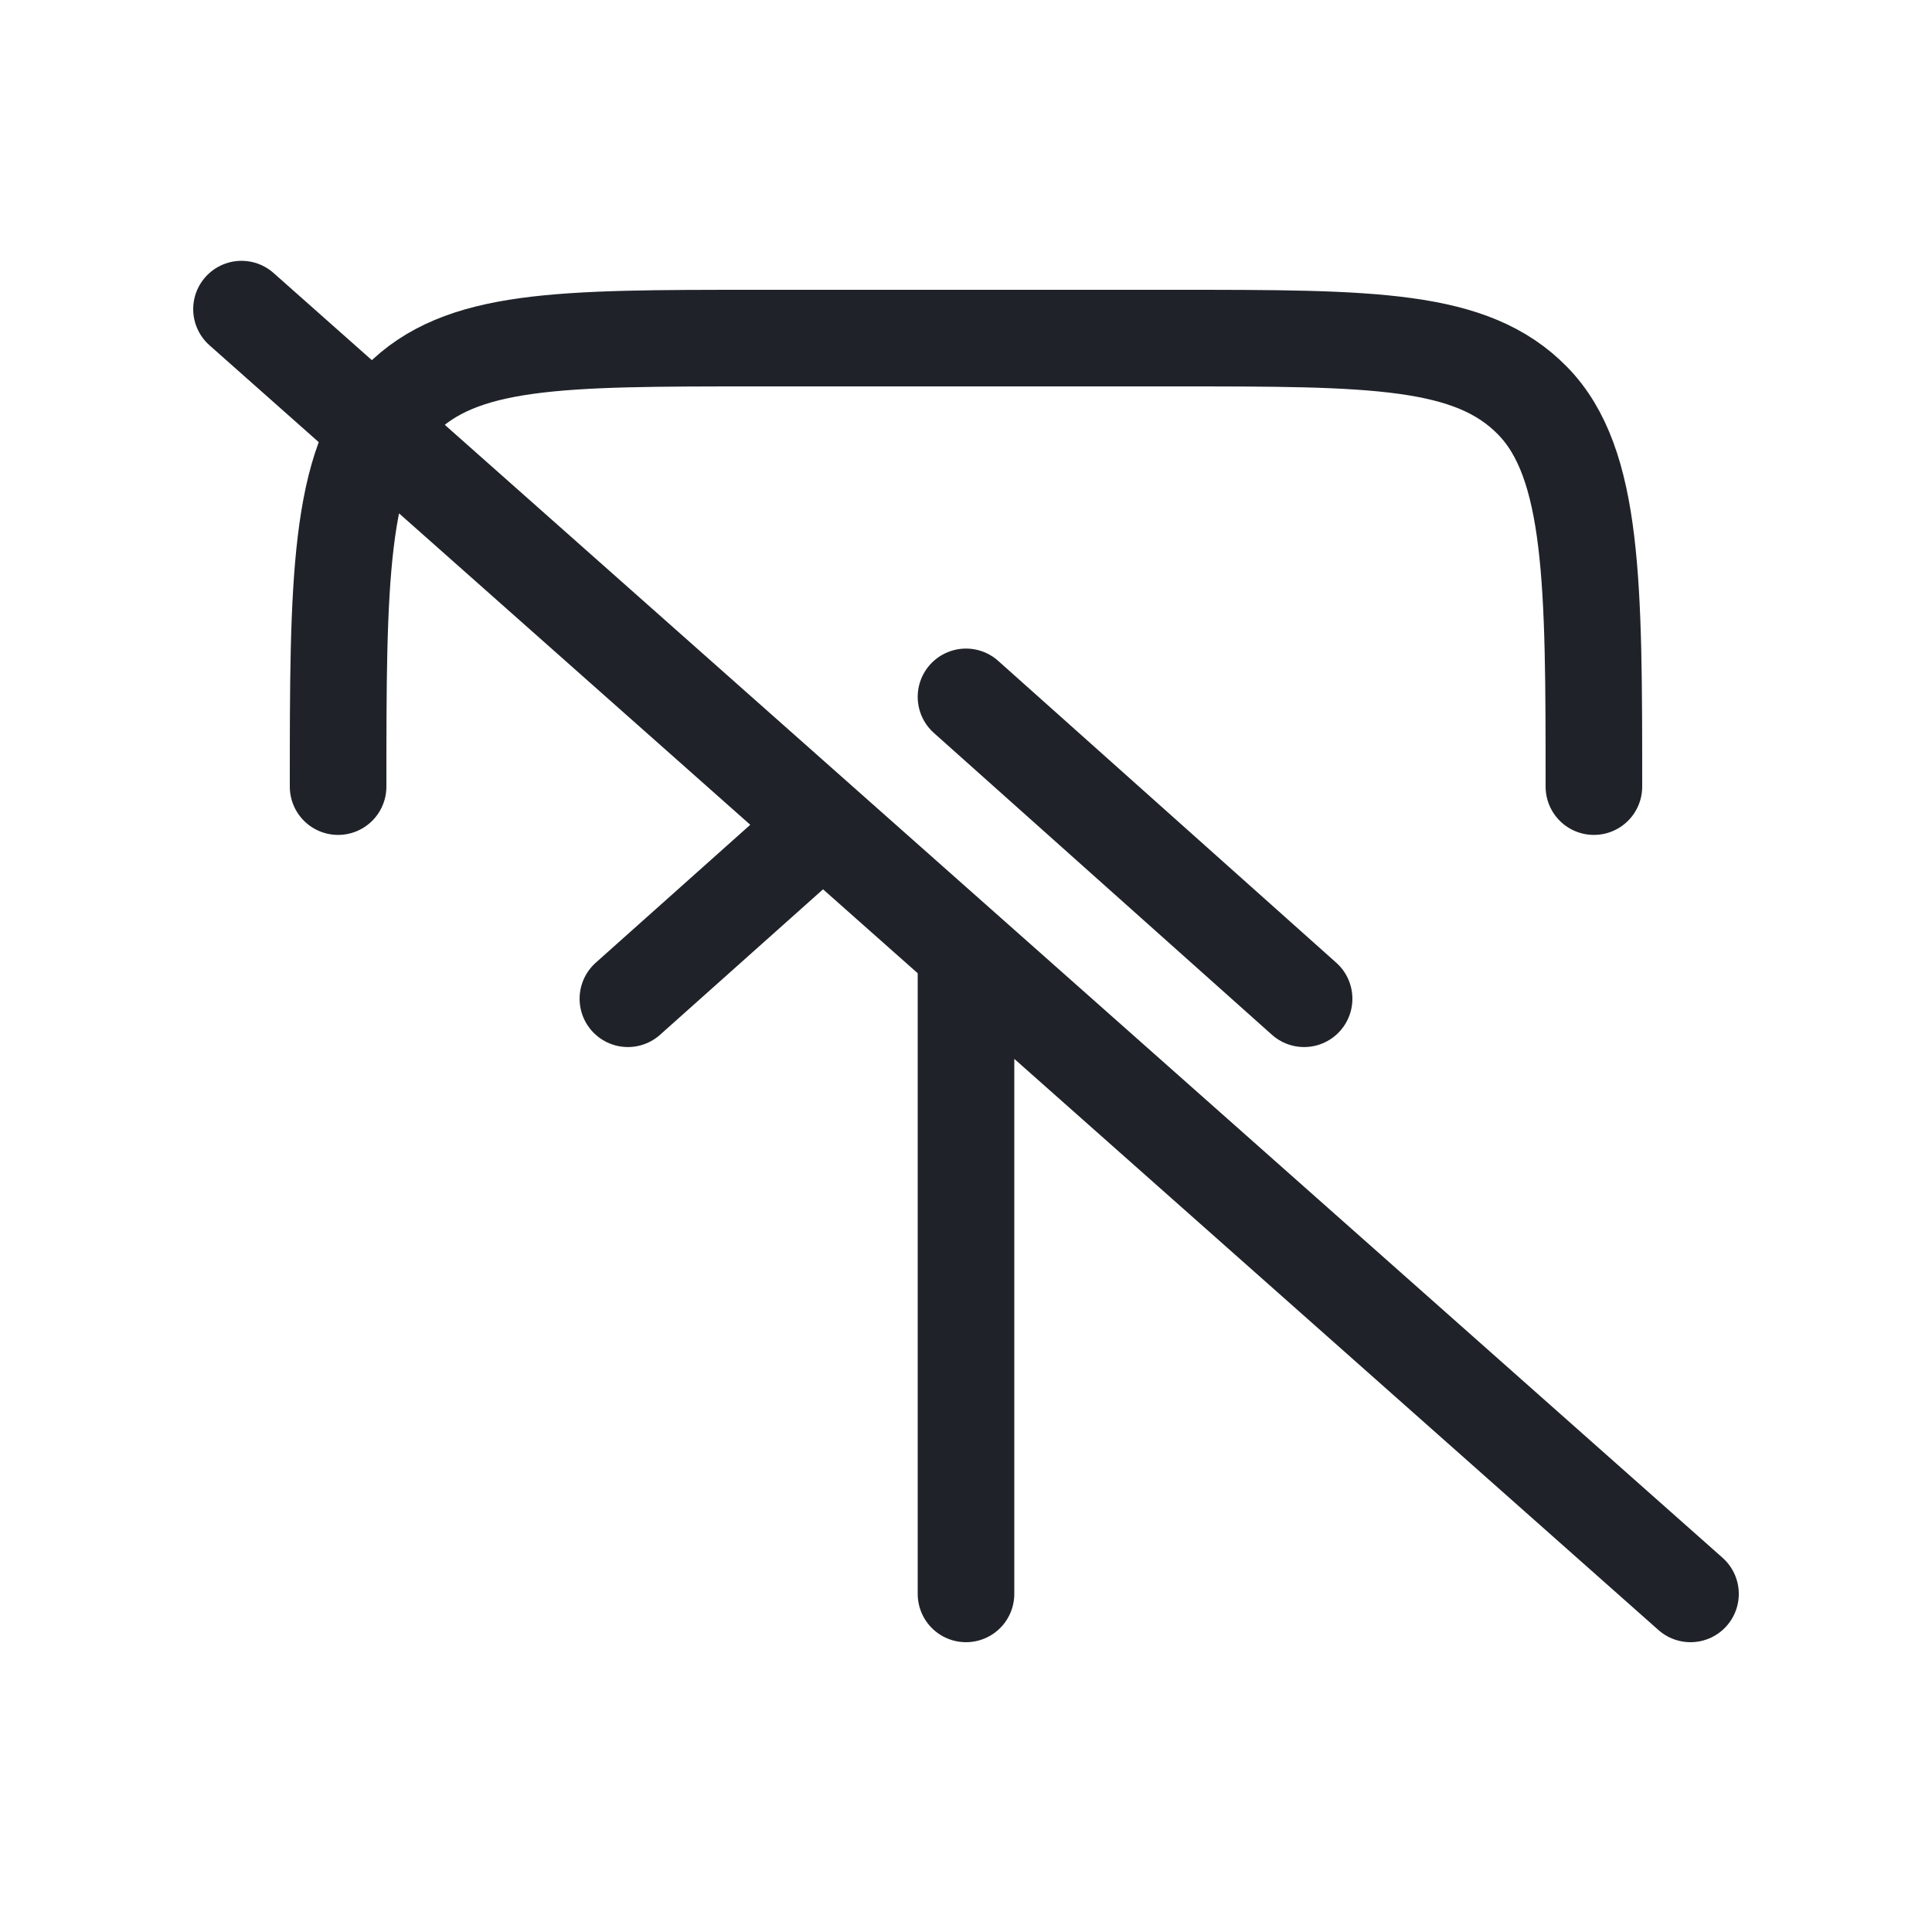
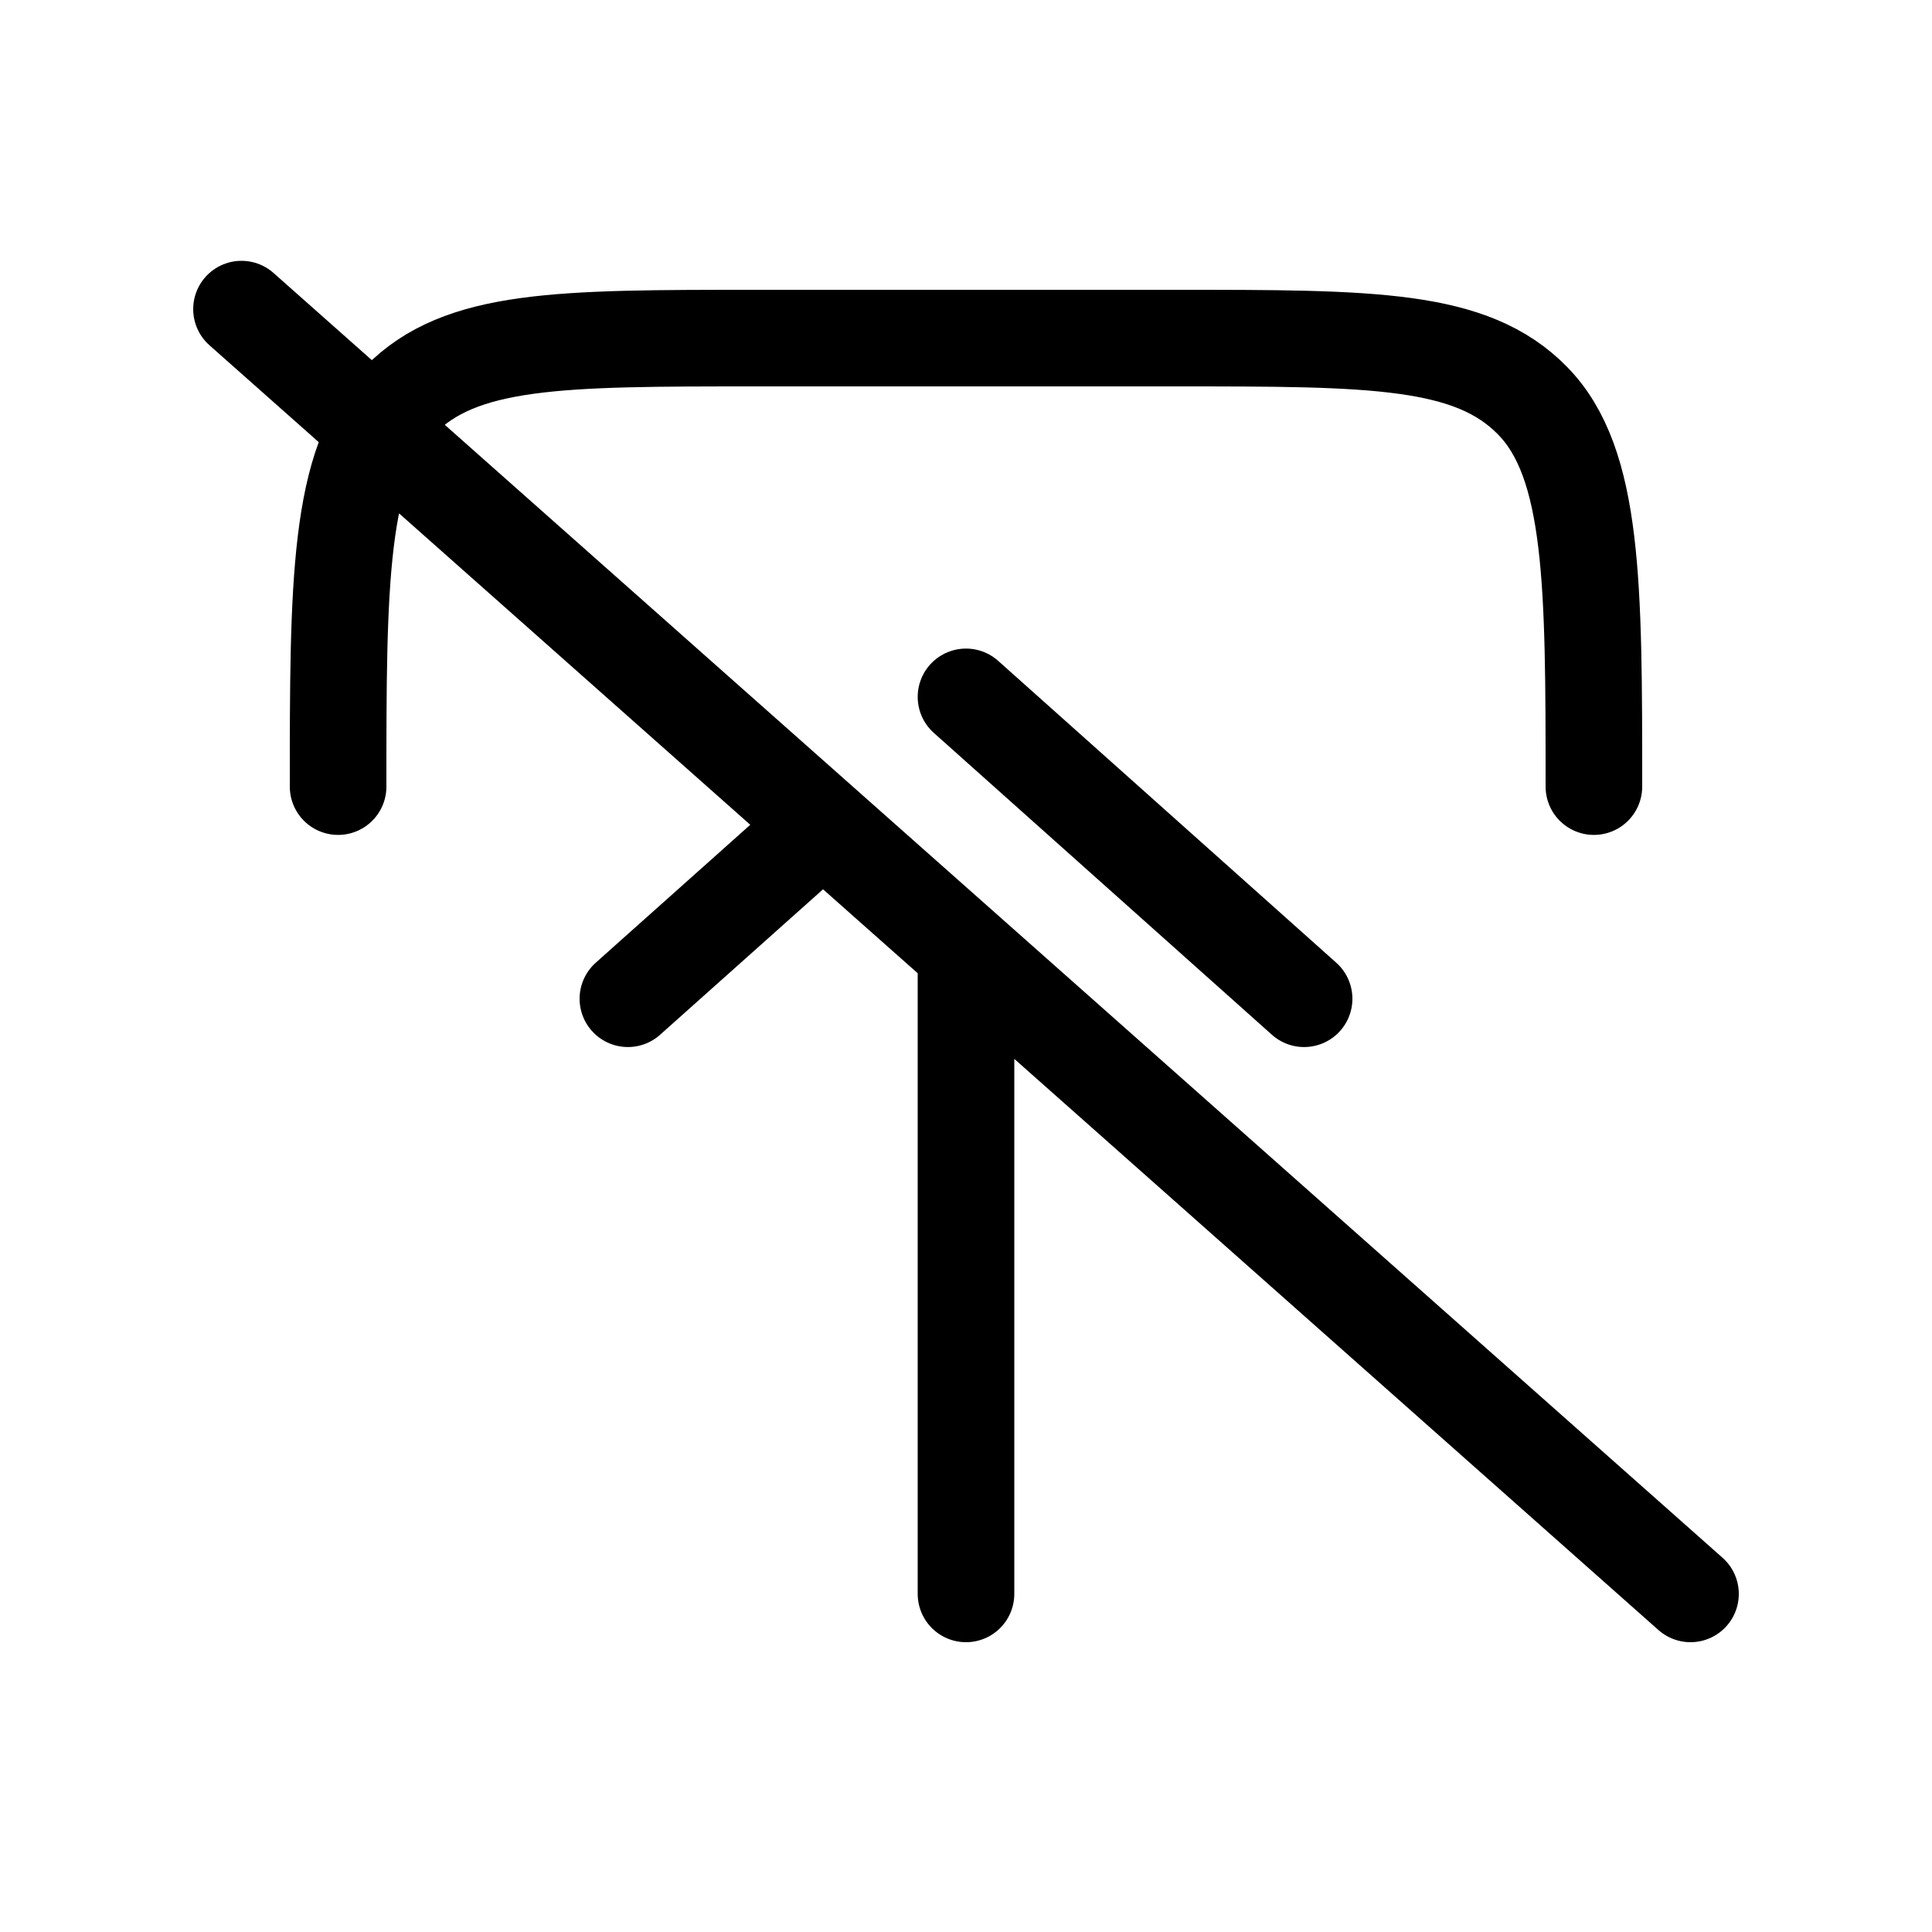
<svg xmlns="http://www.w3.org/2000/svg" width="20" height="20" viewBox="0 0 20 20" fill="none">
-   <path d="M16.5 8.143C16.5 6.059 16.5 4.795 15.865 4.148C15.231 3.5 14.209 3.5 12.167 3.5H7.833C5.791 3.5 4.769 3.5 4.135 4.148C3.5 4.795 3.5 6.059 3.5 8.143M10 16.5V10M10 7.214L13.5 10.339M6.5 10.339L8.25 8.777M2.5 3.2L17.5 16.5" stroke="#1F2329" stroke-linecap="round" stroke-linejoin="round" />
+   <path d="M16.5 8.143C16.5 6.059 16.5 4.795 15.865 4.148C15.231 3.5 14.209 3.5 12.167 3.5H7.833C5.791 3.5 4.769 3.5 4.135 4.148C3.5 4.795 3.5 6.059 3.5 8.143M10 16.5V10M10 7.214L13.5 10.339M6.5 10.339L8.25 8.777M2.5 3.2L17.5 16.5" stroke="currentColor" stroke-linecap="round" stroke-linejoin="round" />
</svg>
